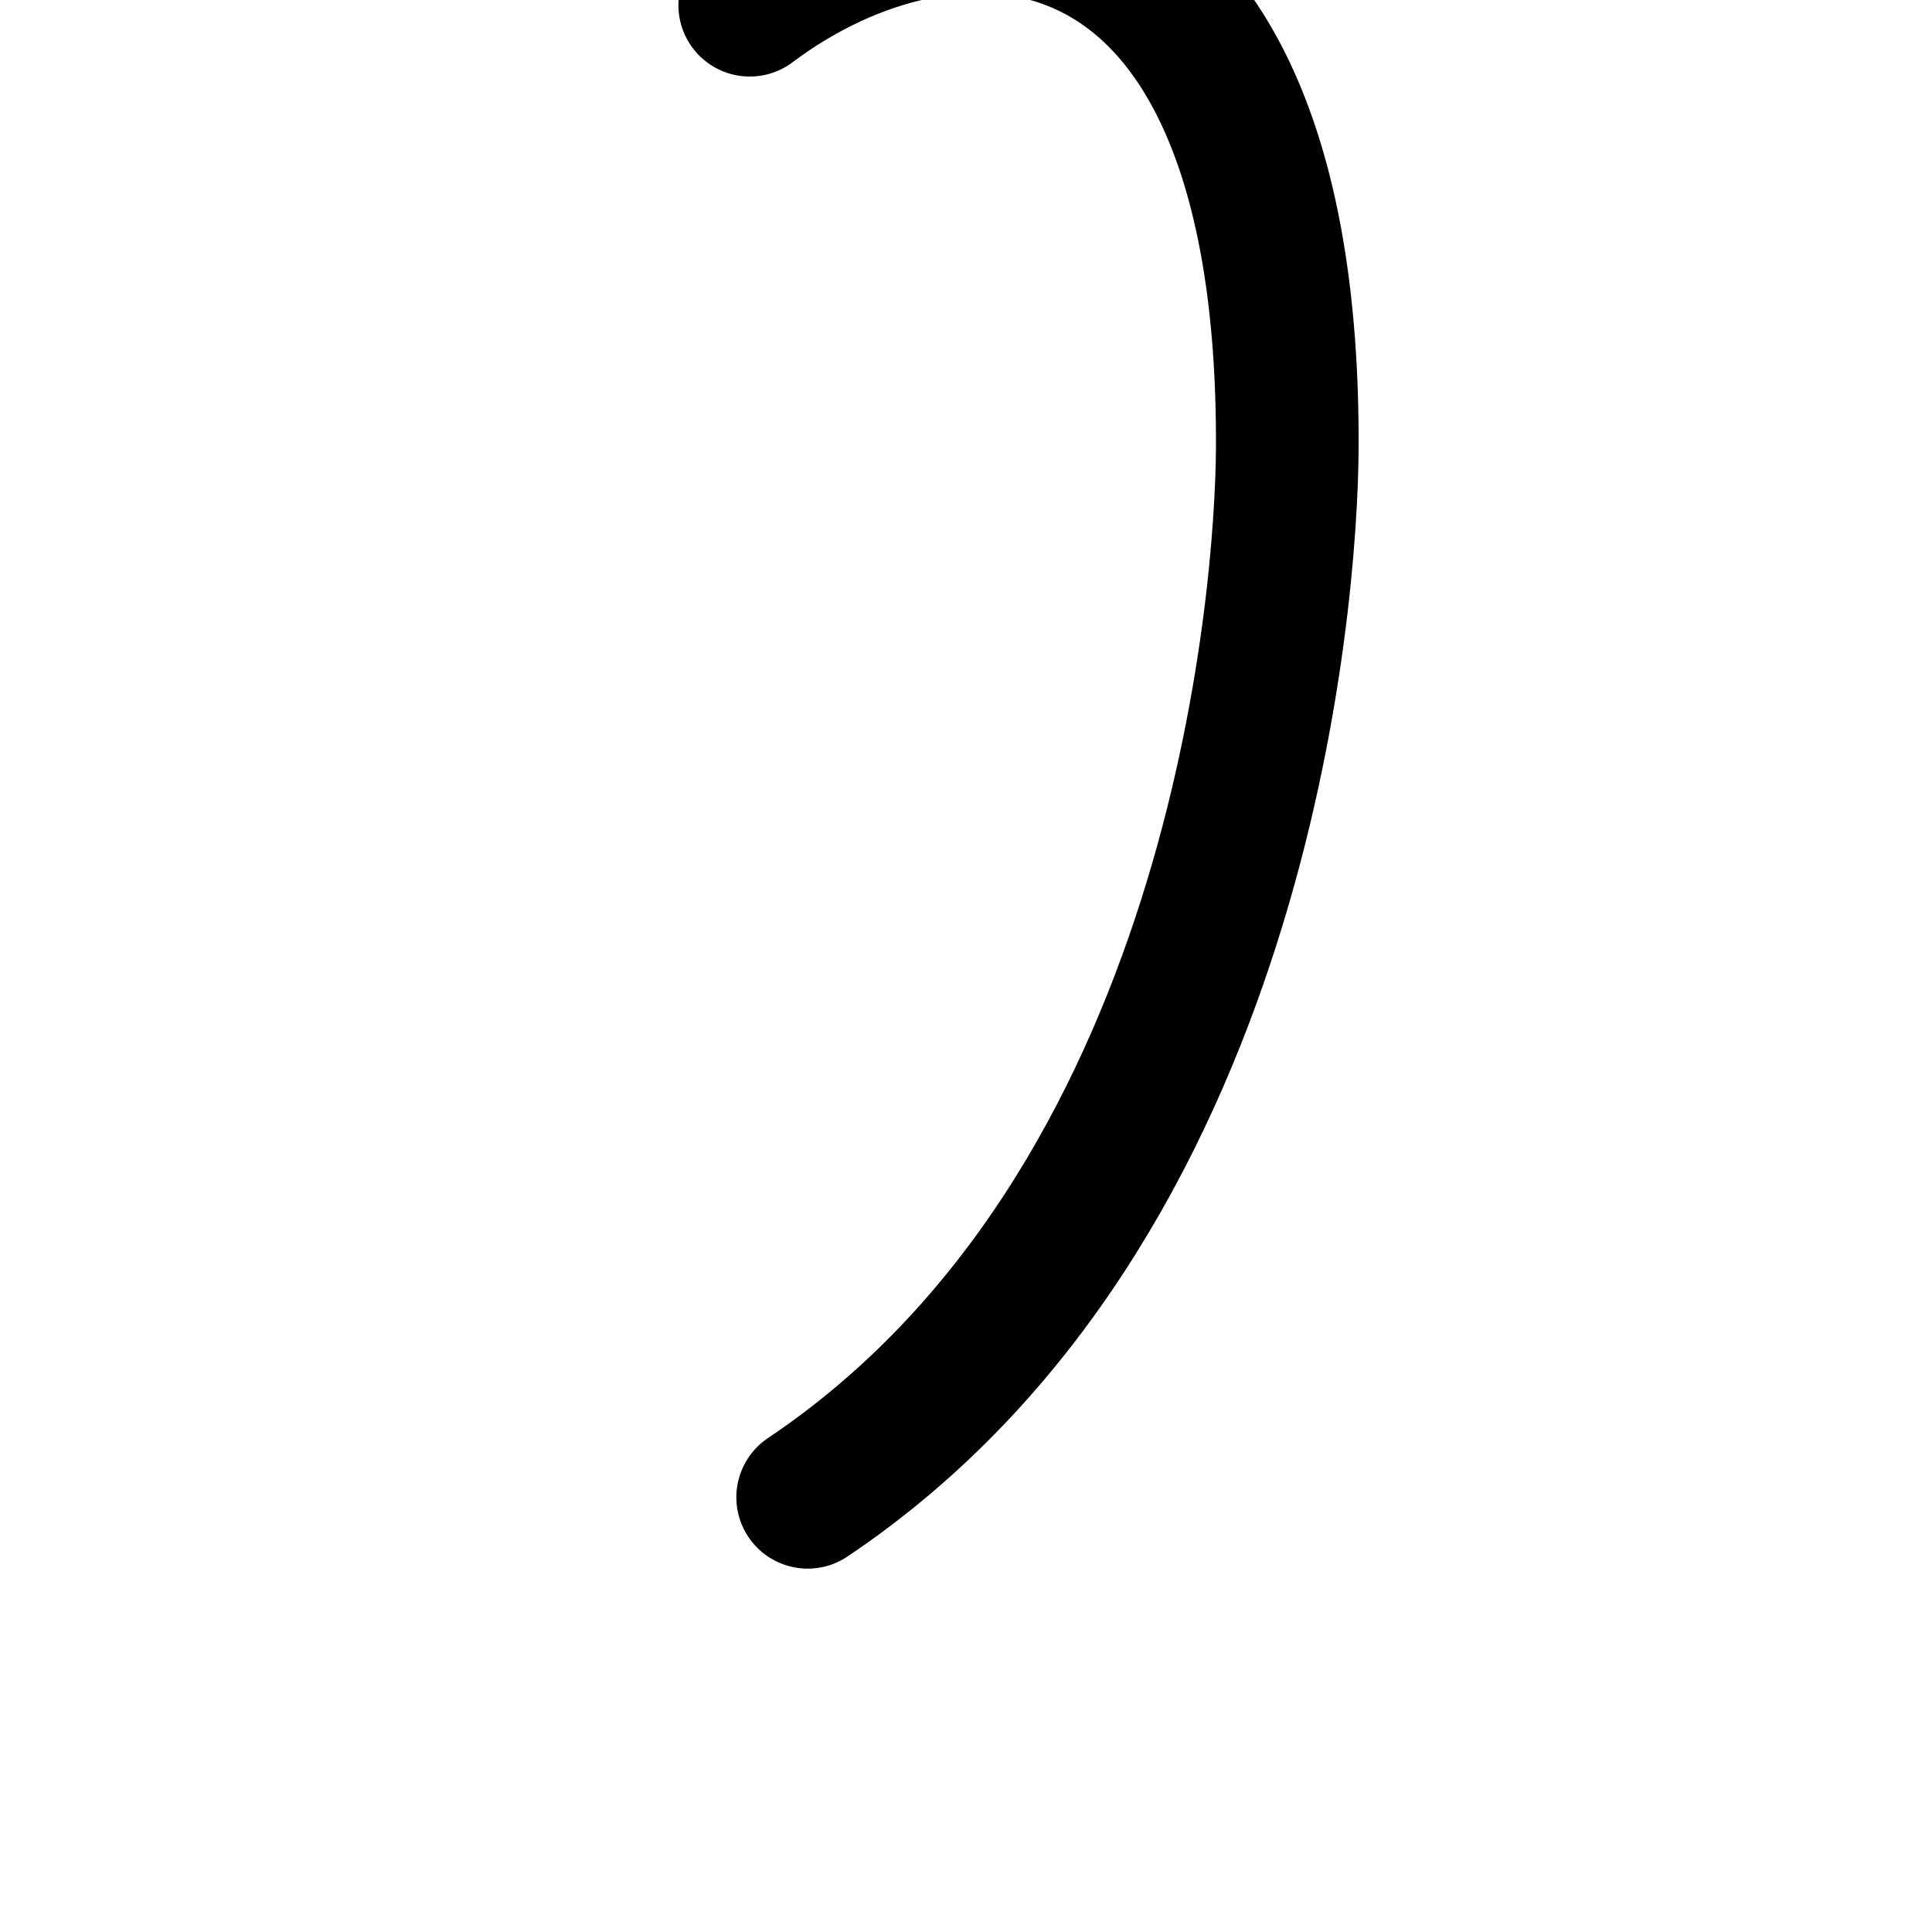
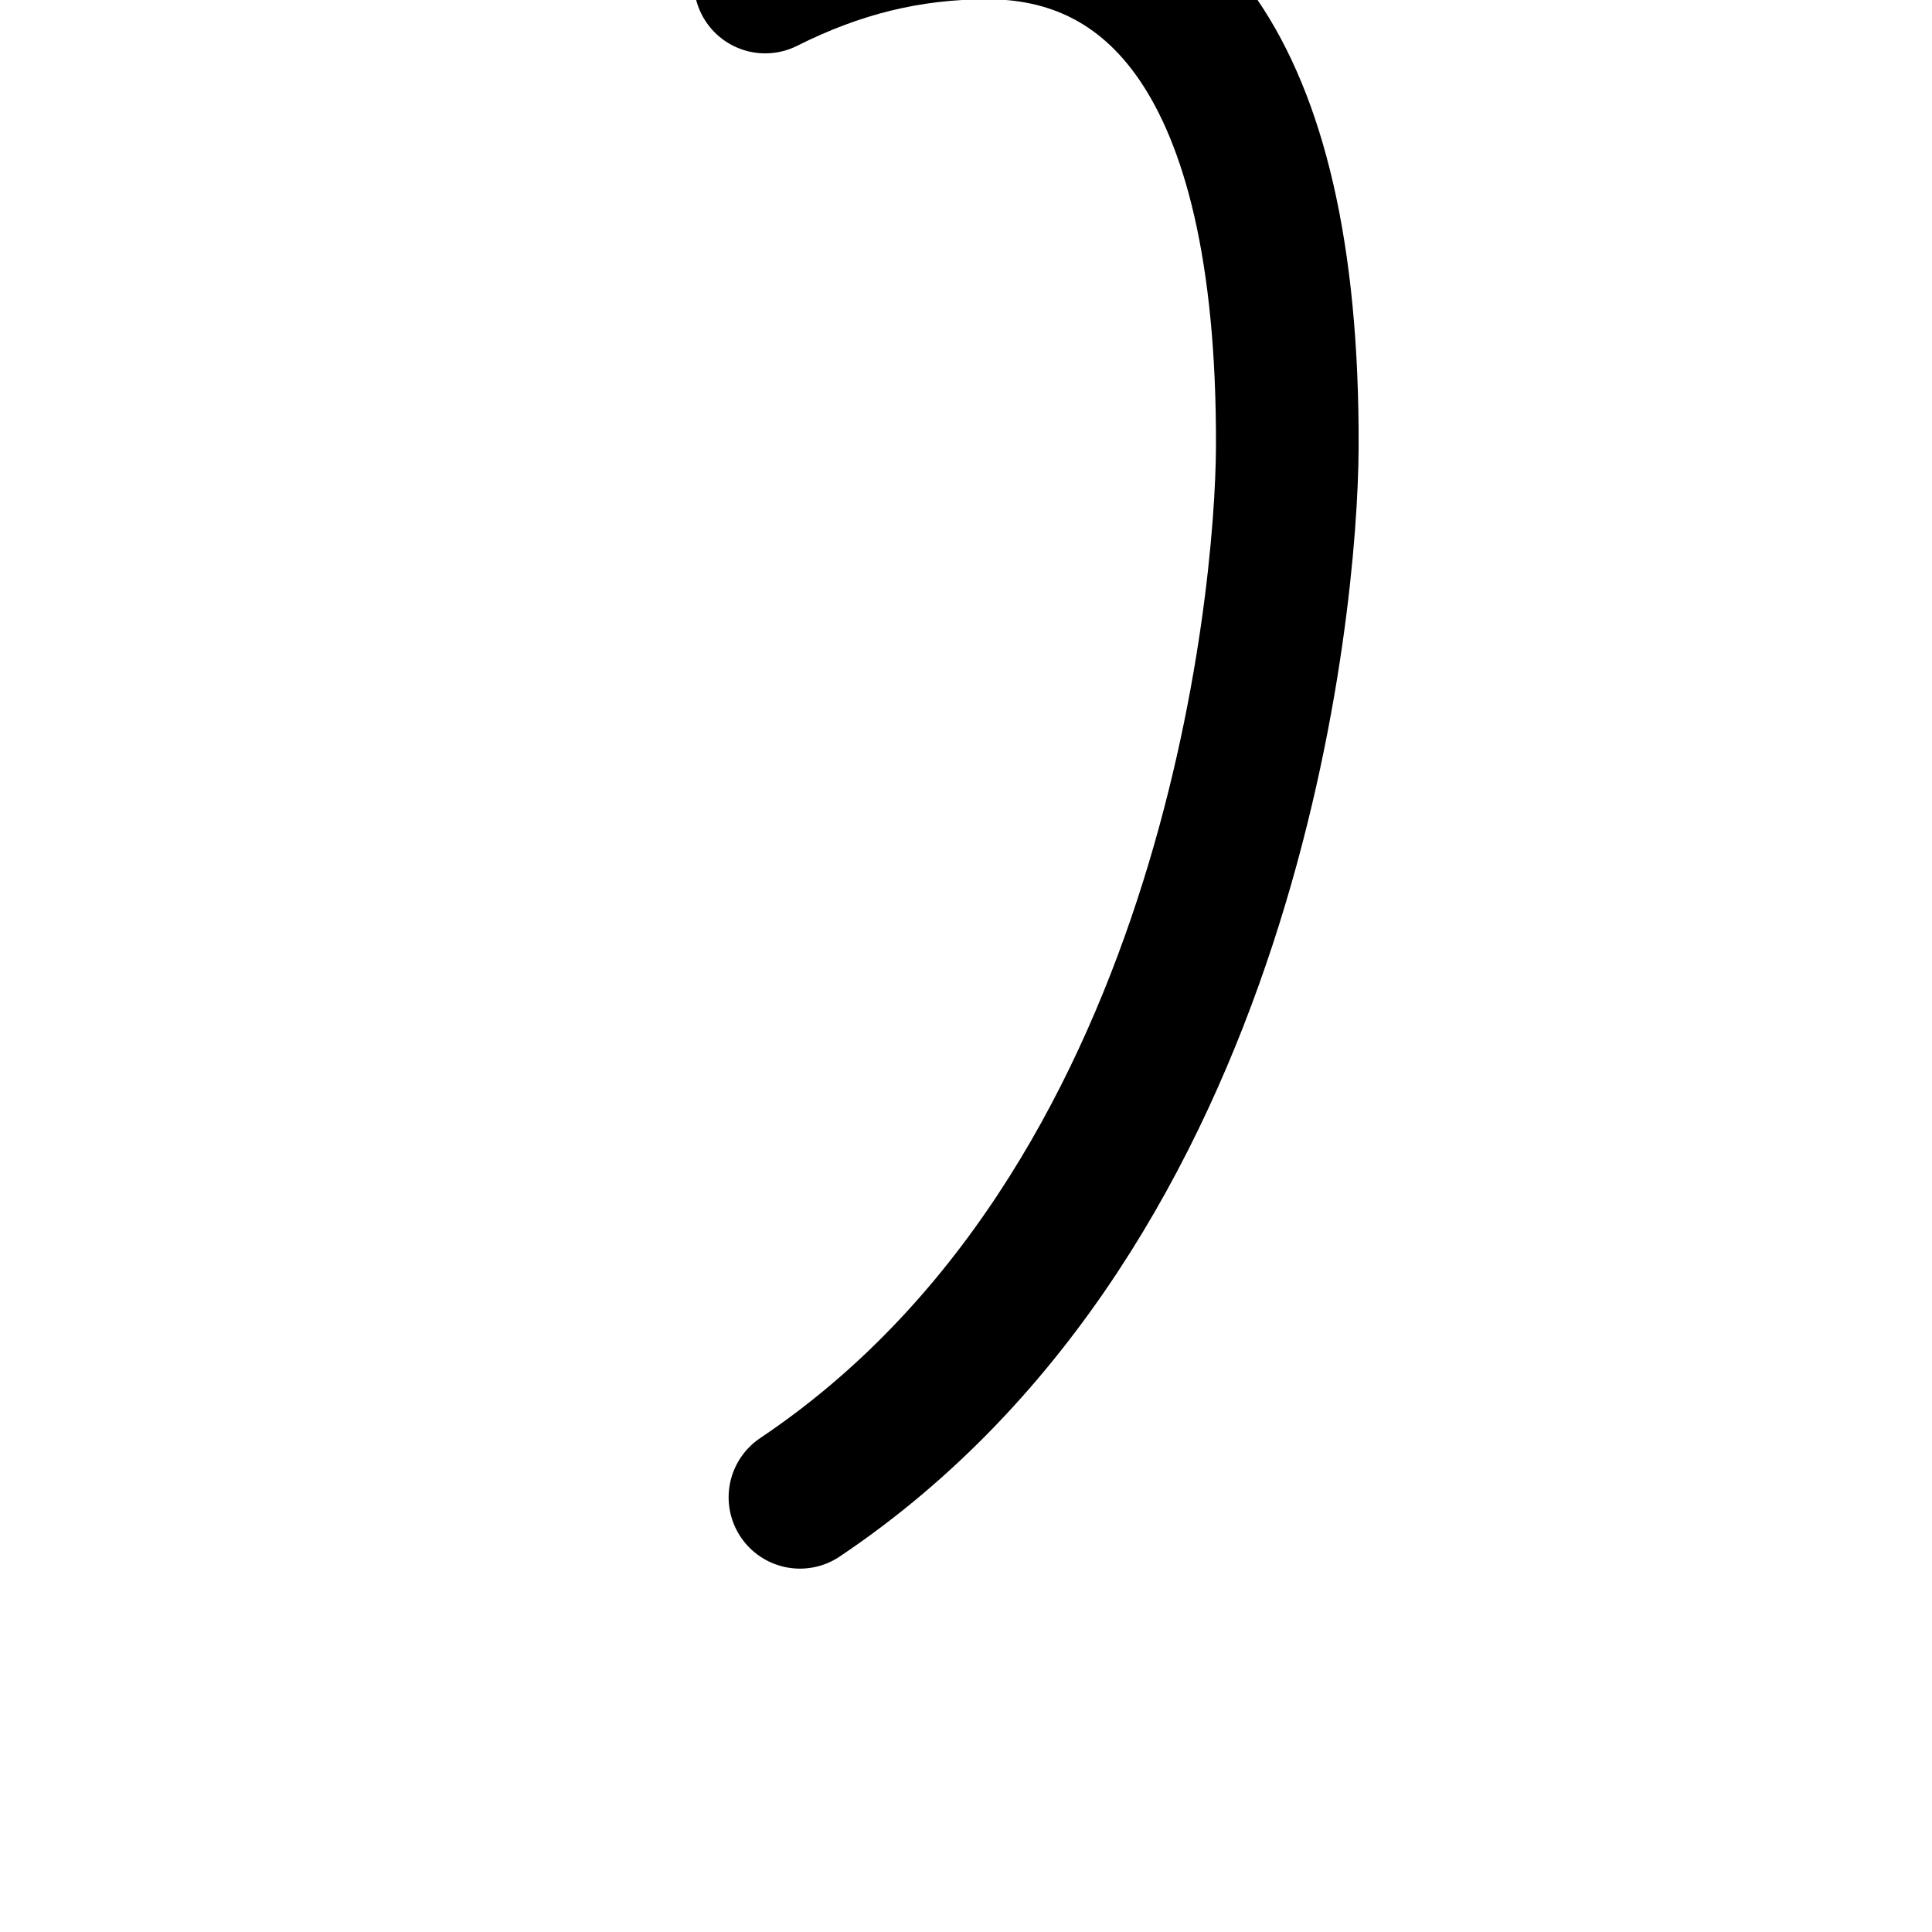
<svg xmlns="http://www.w3.org/2000/svg" version="1.1" viewBox="-10 0 1000 1000" id="svg2" width="1000" height="1000">
  <defs id="defs10" />
  <g id="g4720" transform="matrix(1.0663,0,0,-1.0663,68.33568,1499.684)" style="opacity:0.451" />
  <g transform="matrix(1,0,0,-1,0,1418)" id="g4" />
-   <path style="fill:none;fill-rule:evenodd;stroke:#000000;stroke-width:73.846;stroke-linecap:round;stroke-linejoin:round;stroke-miterlimit:4;stroke-dasharray:none;stroke-opacity:1" d="m 408.058,775 c 223.041,-149.528 247.91,-463.19 248.239,-543.442 1.247,-303.801 -173.804,-307.554 -278.228,-228.865" id="path4732-8" />
+   <path style="fill:none;fill-rule:evenodd;stroke:#000000;stroke-width:73.846;stroke-linecap:round;stroke-linejoin:round;stroke-miterlimit:4;stroke-dasharray:none;stroke-opacity:1" d="M 404.058,775 C 627.099,625.472 655.968,311.81 656.297,231.559 657.134,27.64 584.544,-37.307 501.193,-37.307 c -41.155,0 -77.822,9.284 -115.124,28" id="path4732-8" />
</svg>
